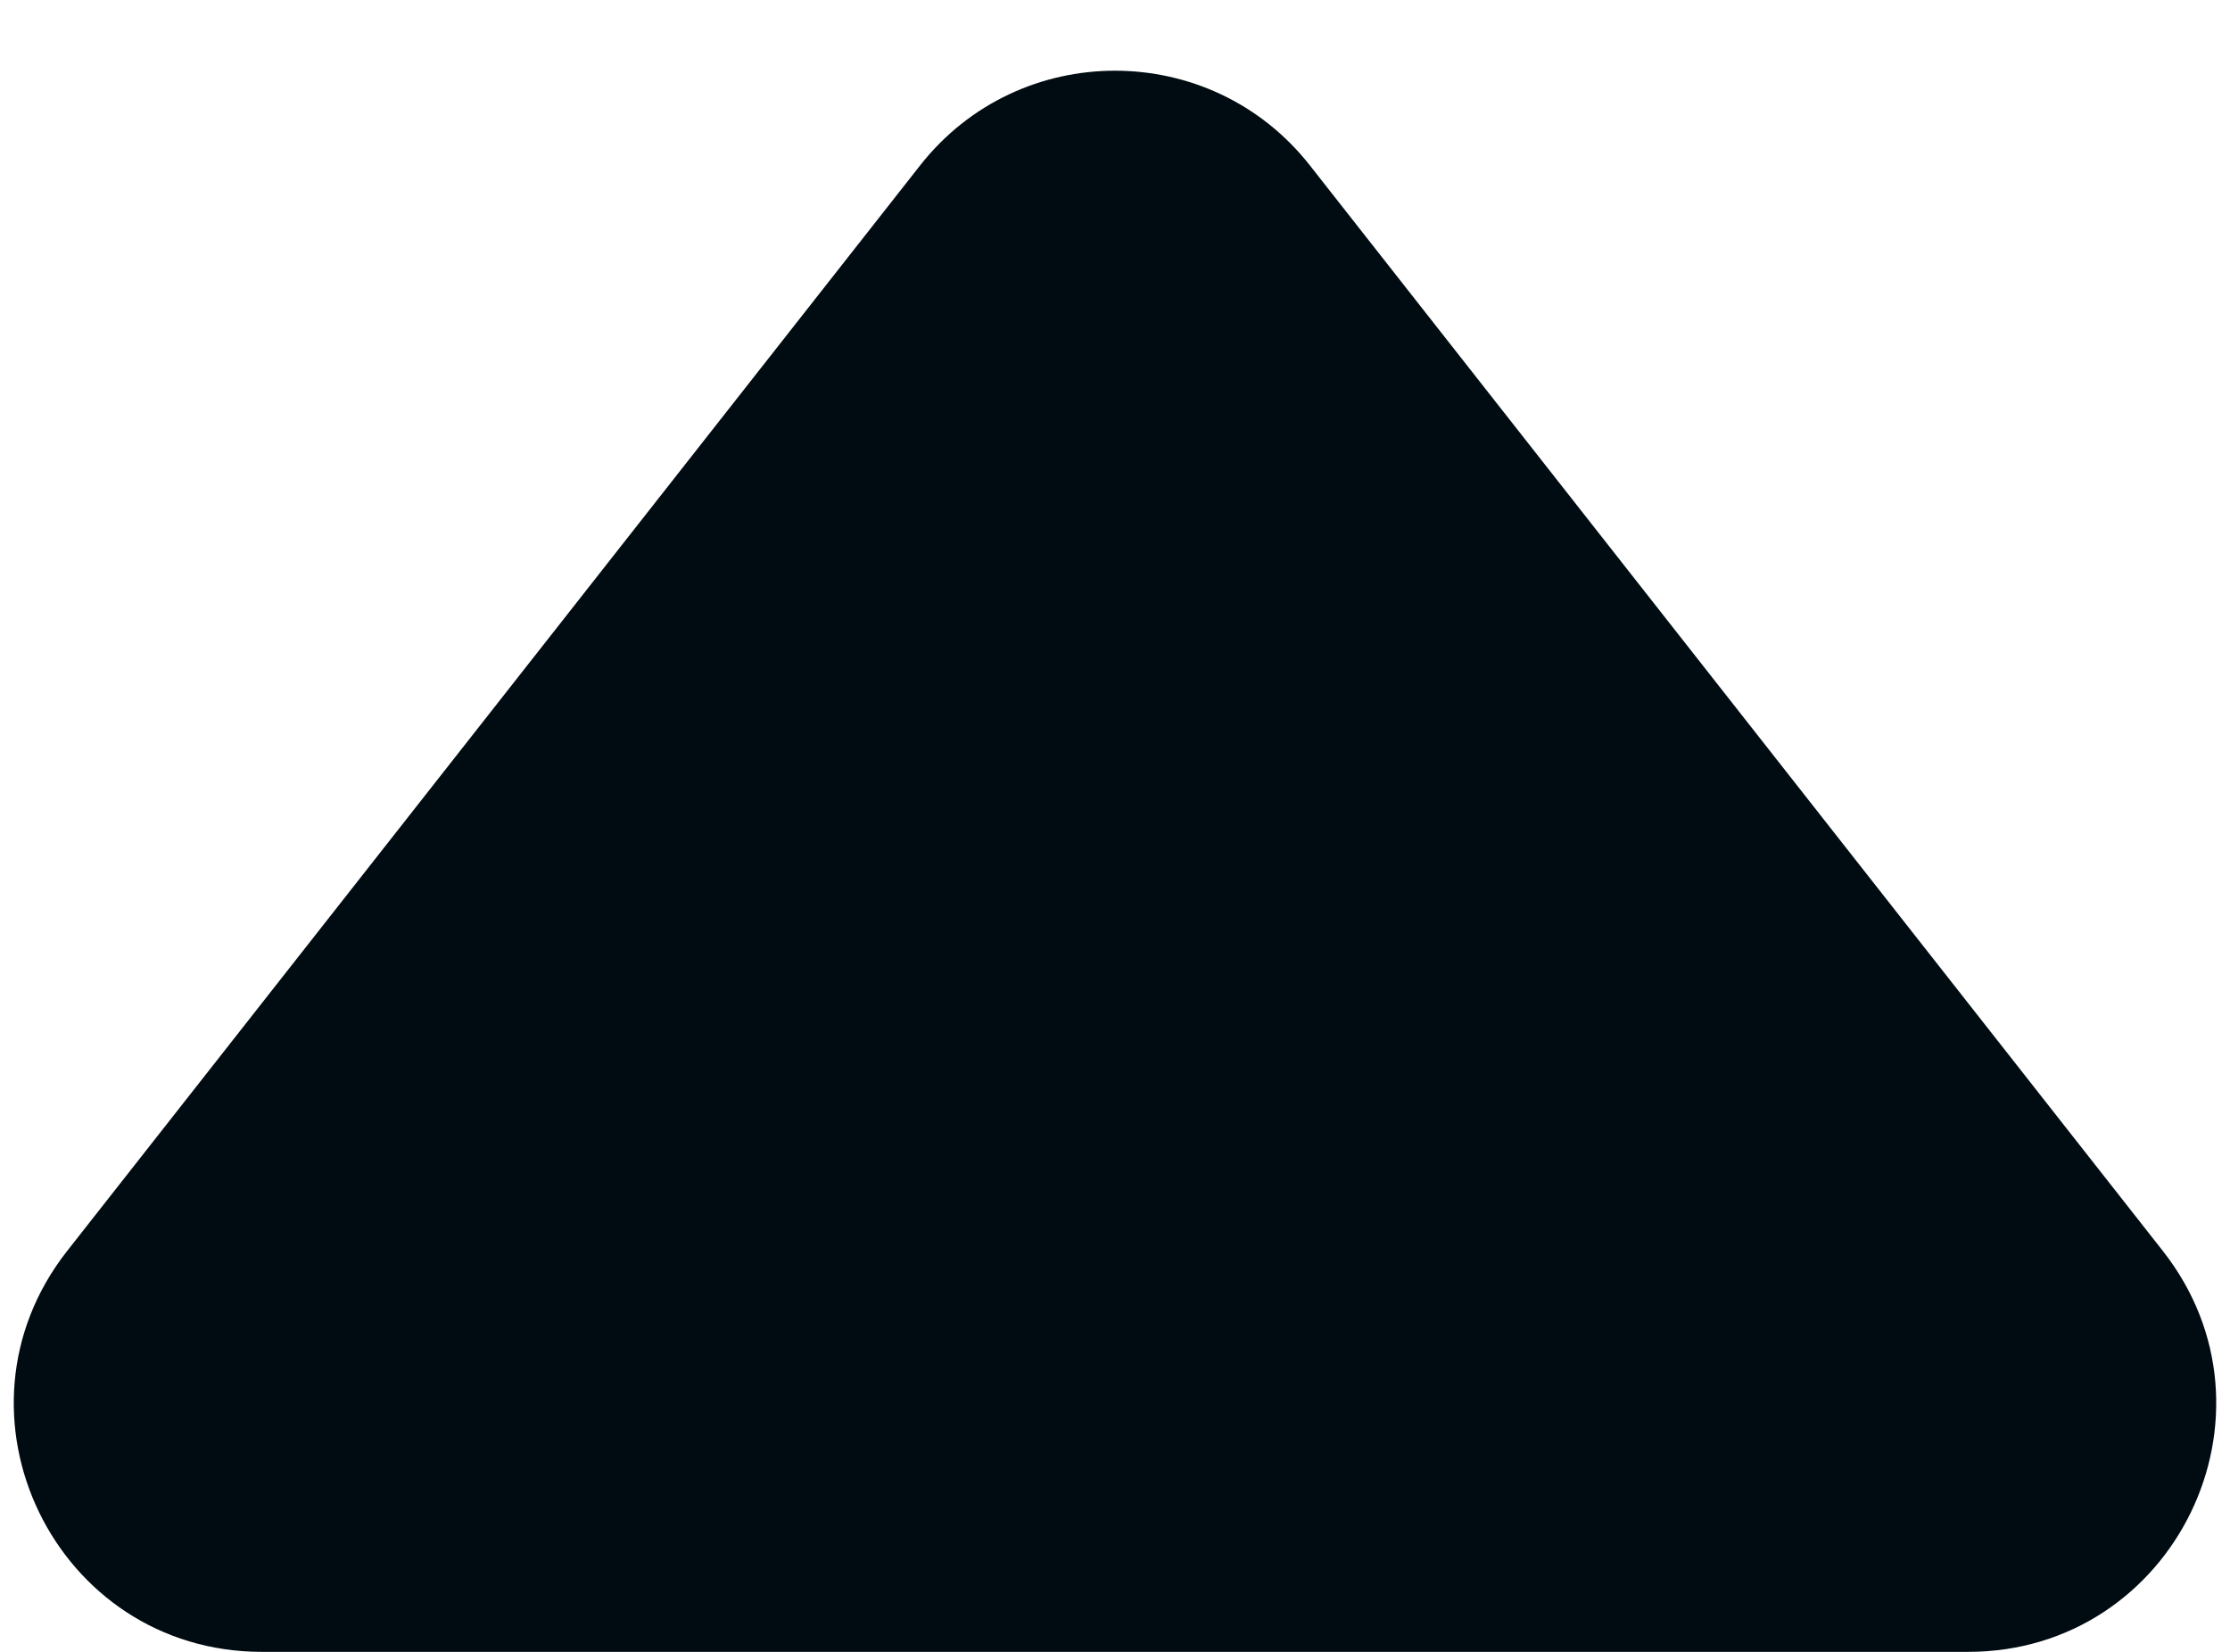
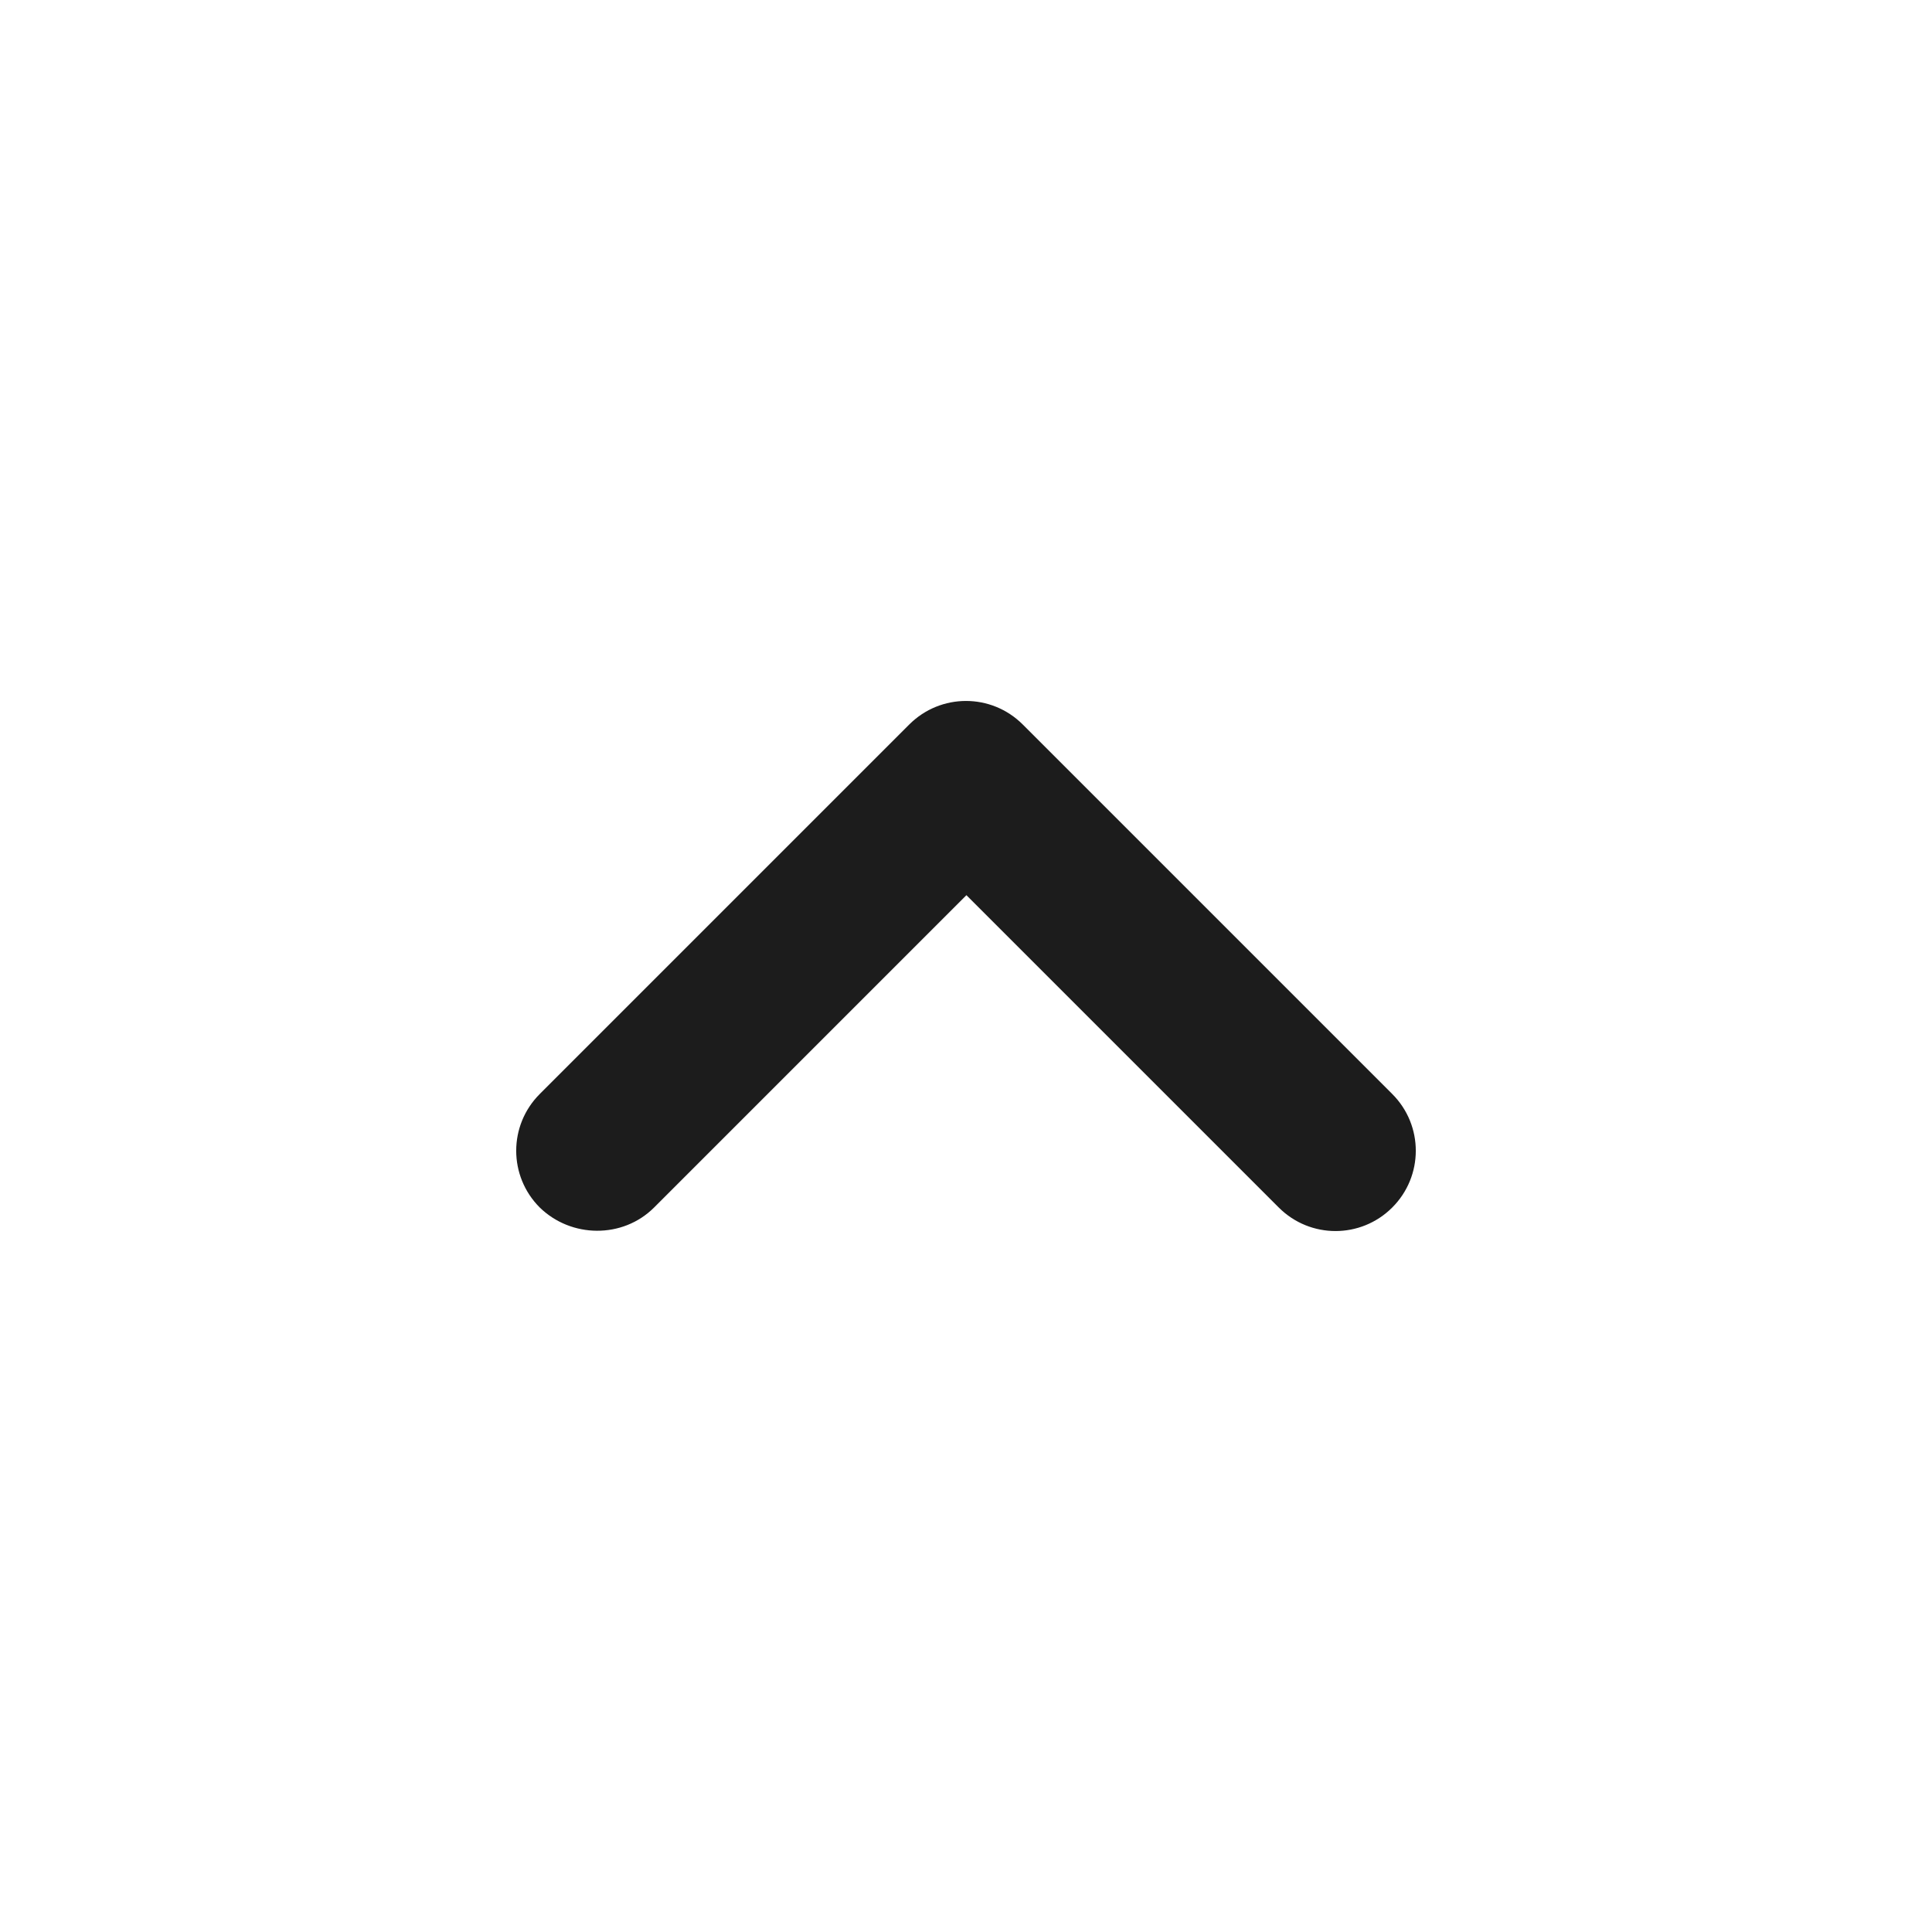
- <svg xmlns="http://www.w3.org/2000/svg" width="27" height="20" viewBox="0 0 27 20" fill="none">
-   <path d="M11.141 2.002C12.342 0.474 14.658 0.474 15.859 2.002L26.187 15.146C27.733 17.115 26.331 20 23.828 20L3.172 20C0.669 20 -0.733 17.115 0.813 15.146L11.141 2.002Z" fill="#000C12" />
+ <svg xmlns="http://www.w3.org/2000/svg" width="32" height="32" viewBox="0 0 32 32" fill="none">
+   <path d="M10.834 20L16.007 14.827L21.18 20C21.7 20.52 22.54 20.52 23.06 20C23.58 19.48 23.58 18.64 23.06 18.12L16.94 12C16.42 11.48 15.58 11.48 15.06 12L8.94 18.12C8.42 18.64 8.42 19.48 8.94 20C9.46 20.507 10.313 20.52 10.834 20Z" fill="#1C1C1C" />
</svg>
